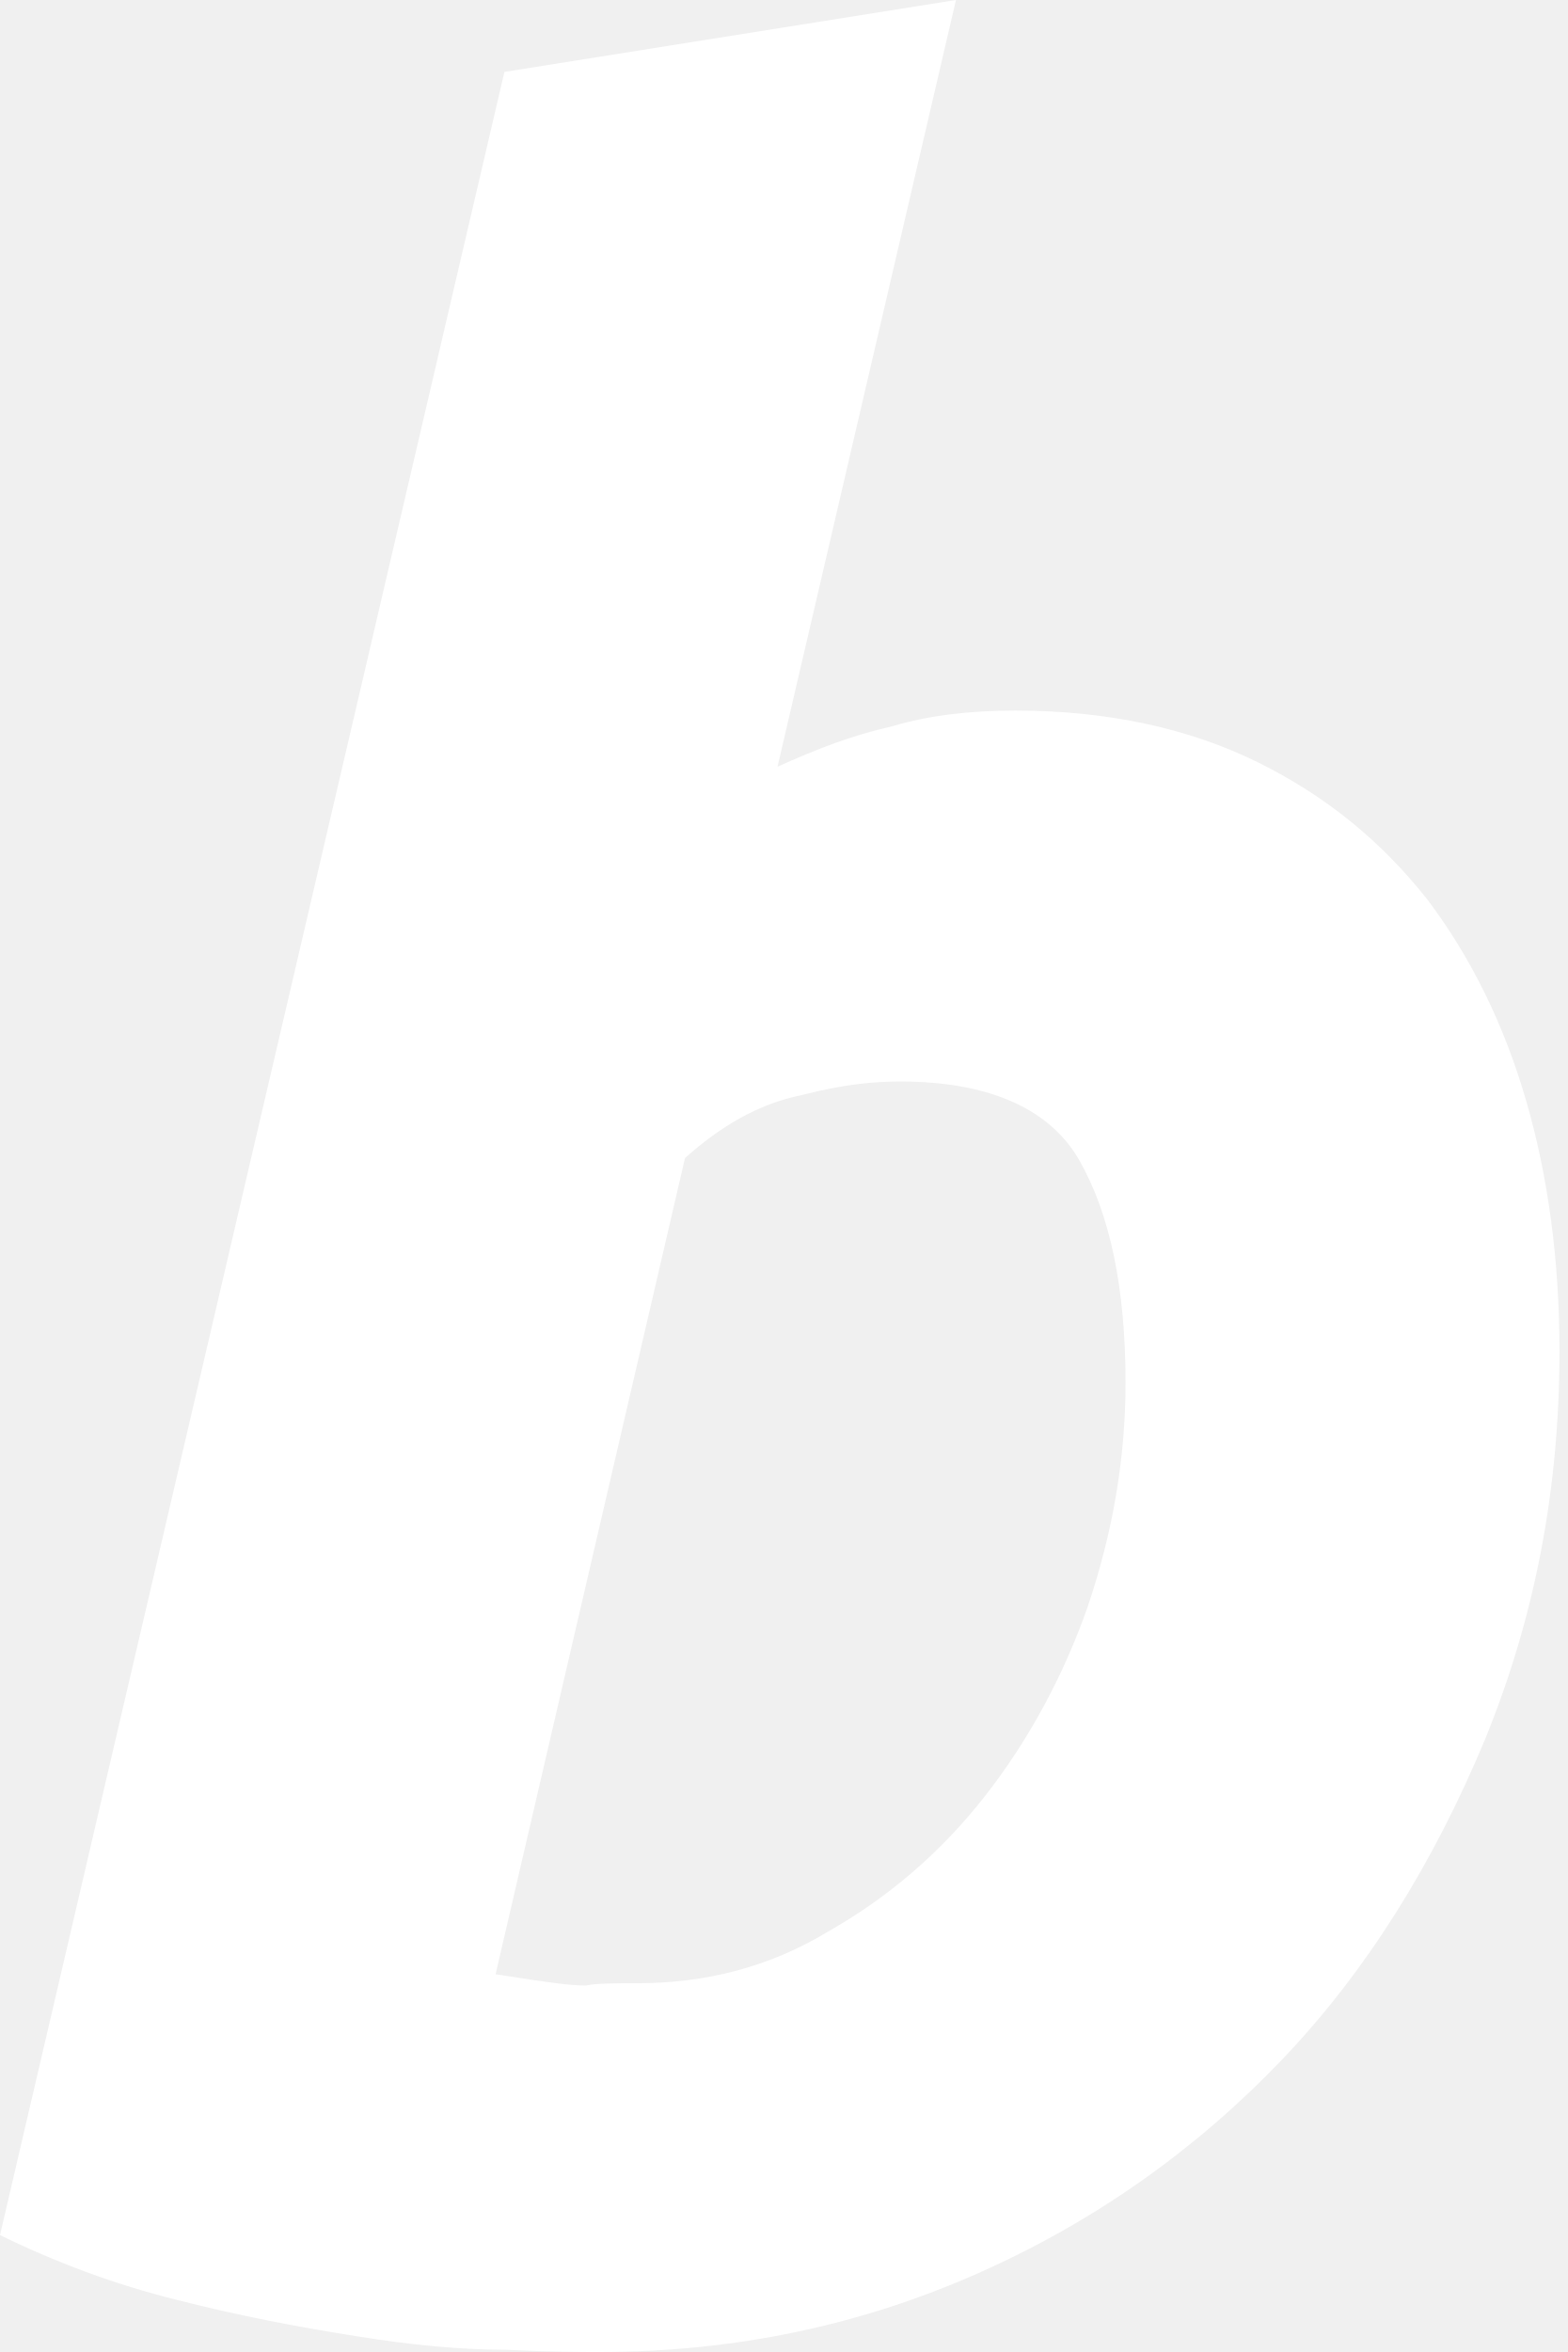
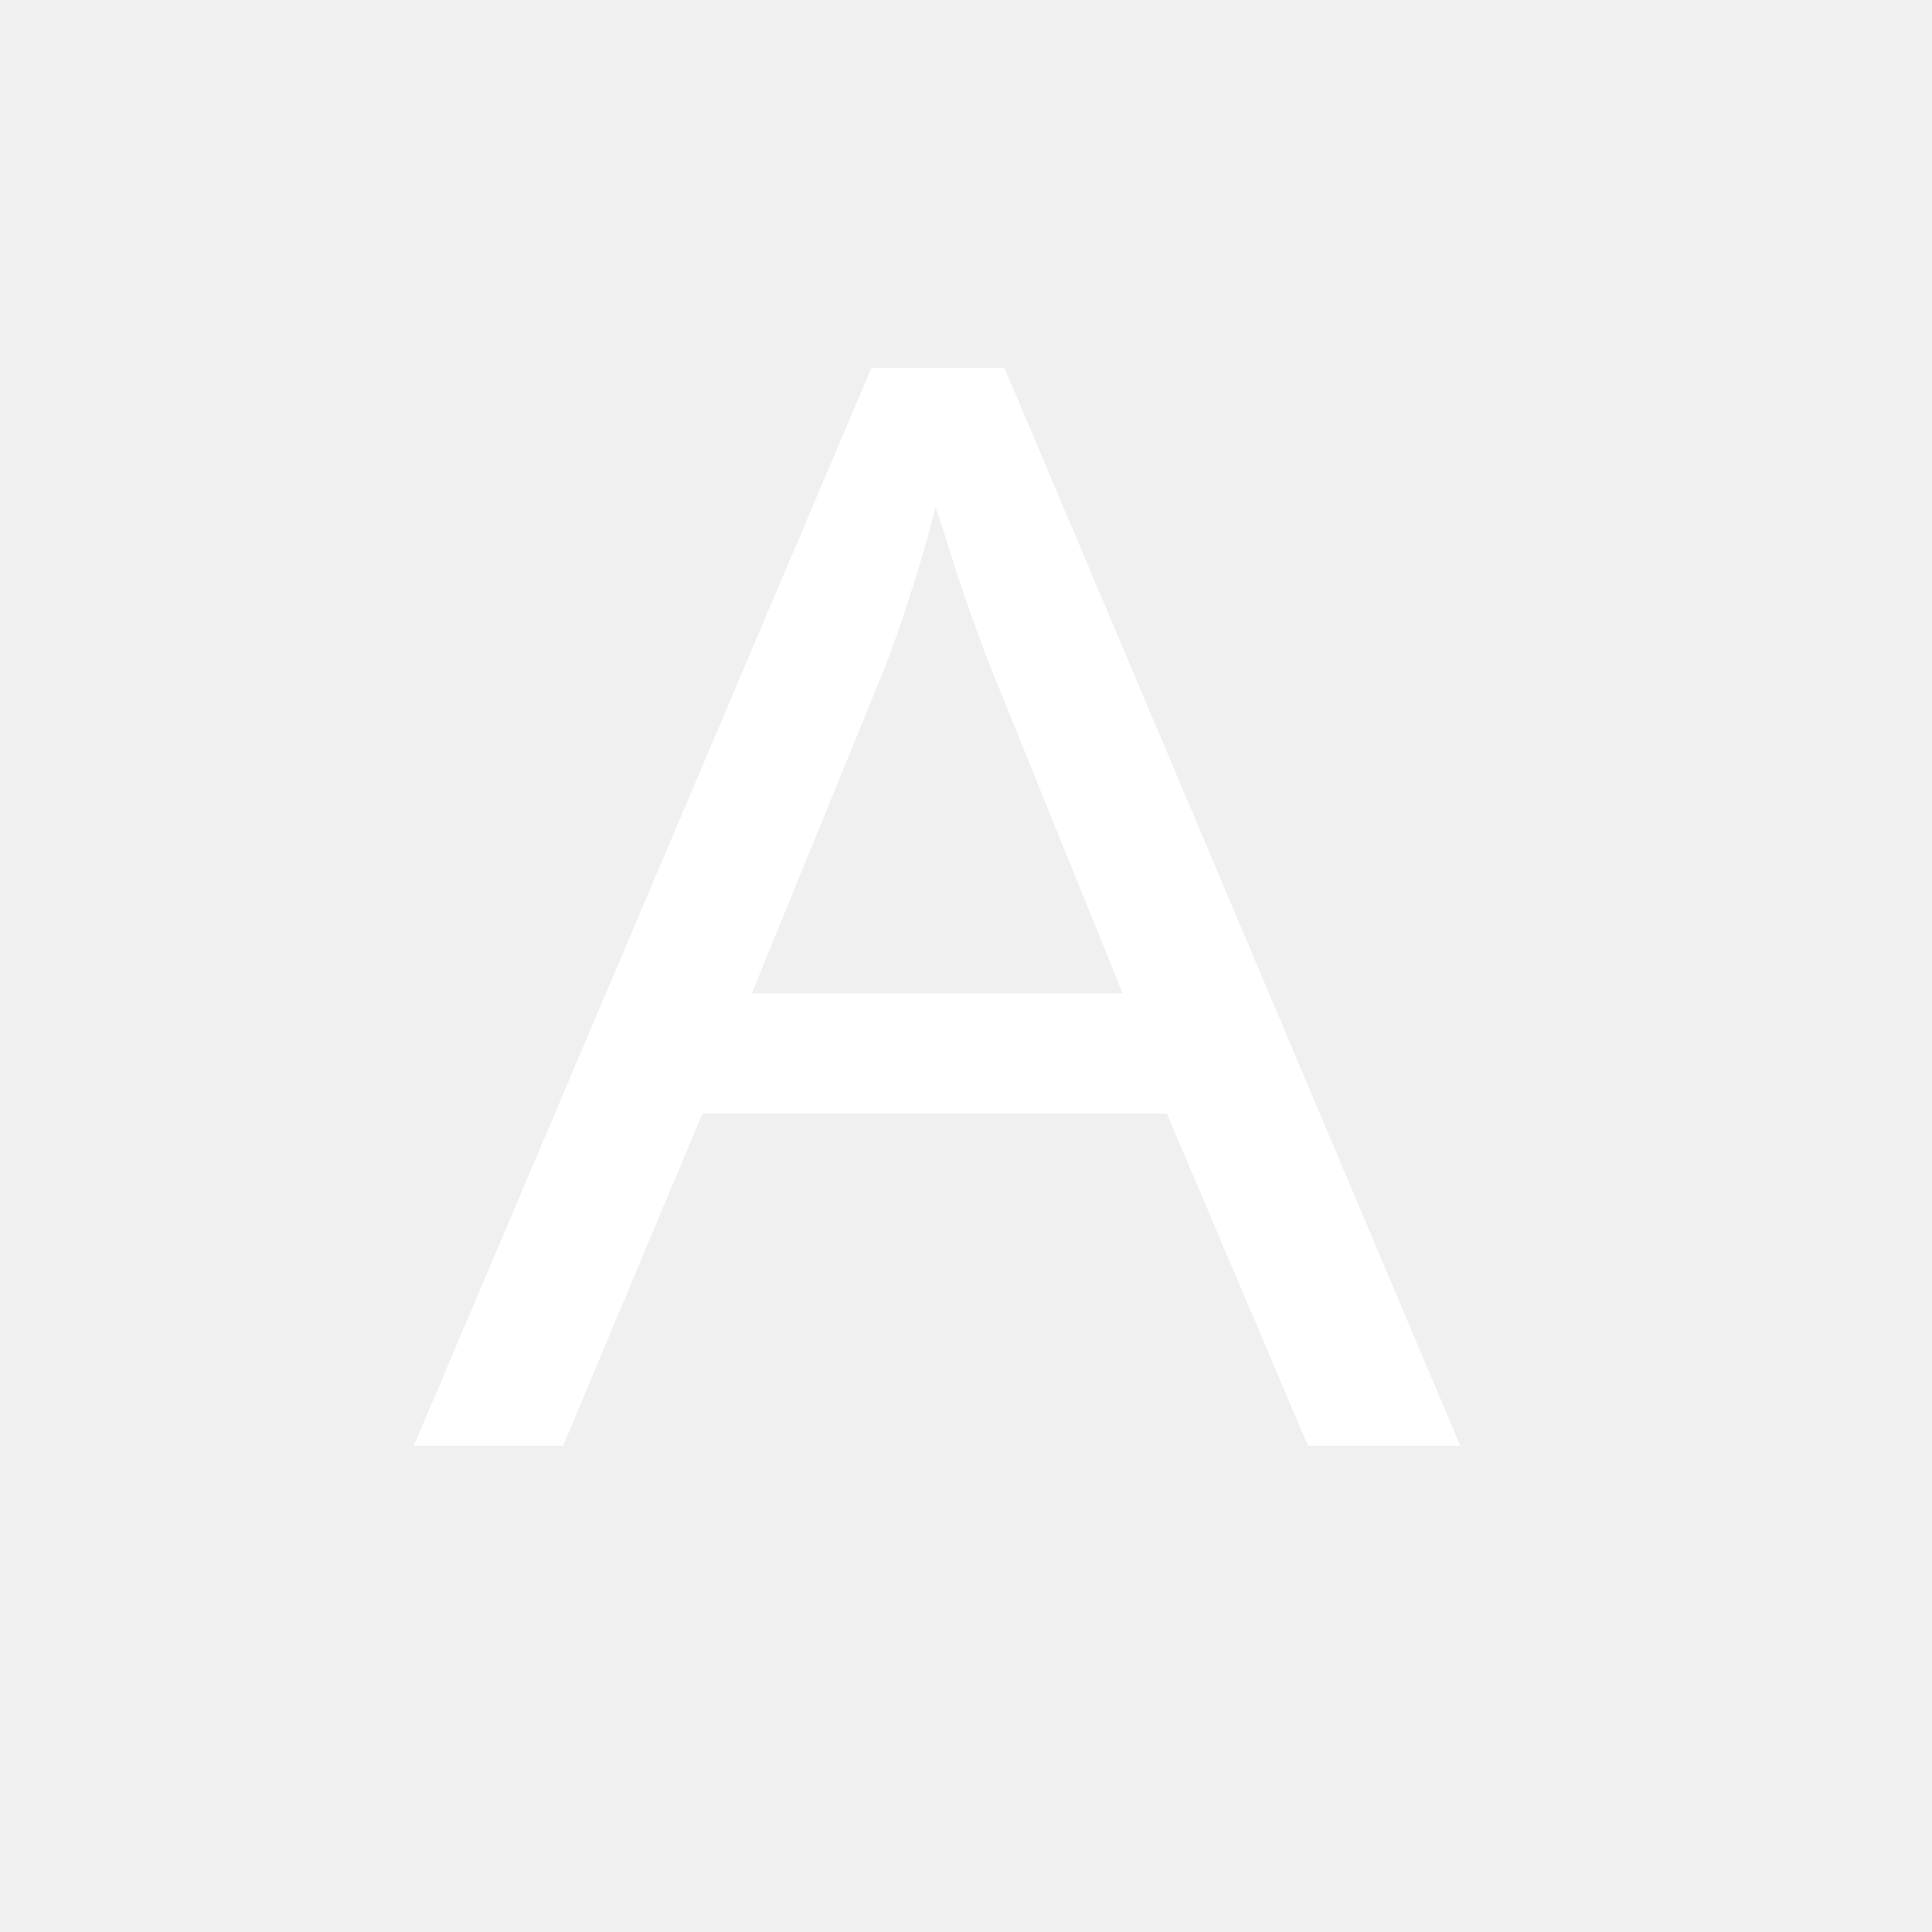
- <svg xmlns="http://www.w3.org/2000/svg" width="100%" height="100%" viewBox="0 0 24 36" version="1.1" xml:space="preserve" style="fill-rule:evenodd;clip-rule:evenodd;stroke-linejoin:round;stroke-miterlimit:2;">
-   <path id="b_2_" d="M15.545,10.876c1.417,0 2.664,0.275 3.71,0.791c1.045,0.517 1.888,1.205 2.596,2.1c0.675,0.895 1.18,1.927 1.518,3.097c0.337,1.17 0.505,2.444 0.505,3.821c0,2.099 -0.371,4.061 -1.146,5.954c-0.776,1.858 -1.787,3.51 -3.102,4.887c-1.316,1.376 -2.867,2.478 -4.654,3.269c-1.787,0.792 -3.709,1.205 -5.8,1.205c-0.27,0 -0.742,0 -1.416,-0.034c-0.675,0 -1.45,-0.069 -2.293,-0.207c-0.877,-0.138 -1.787,-0.31 -2.732,-0.551c-0.978,-0.241 -1.888,-0.585 -2.731,-0.998l7.722,-33.109l6.913,-1.101l-2.732,11.736c0.607,-0.275 1.147,-0.482 1.754,-0.619c0.573,-0.172 1.214,-0.241 1.888,-0.241Zm-5.8,19.48c1.046,0 2.024,-0.241 2.934,-0.792c0.911,-0.516 1.72,-1.205 2.394,-2.065c0.675,-0.86 1.214,-1.858 1.585,-2.925c0.371,-1.102 0.573,-2.237 0.573,-3.408c0,-1.445 -0.236,-2.581 -0.708,-3.407c-0.472,-0.826 -1.45,-1.205 -2.731,-1.205c-0.405,0 -0.843,0.035 -1.518,0.207c-0.674,0.138 -1.247,0.482 -1.787,0.964l-2.9,12.493c0.877,0.138 1.147,0.172 1.383,0.172c0.168,-0.034 0.438,-0.034 0.775,-0.034Z" style="fill:#fff;" />
+ <svg xmlns="http://www.w3.org/2000/svg" width="92" height="92">
+   <g>
+     <text font-weight="bold" stroke="#000" xml:space="preserve" text-anchor="start" font-family="sans-serif" font-size="52" id="svg_1" y="241.453" x="228" stroke-width="0" fill="#ffffff">A</text>
+     <text stroke="#000" transform="matrix(1.132256,0,0,1.037736,-59.59109,-26.0171) " font-weight="normal" xml:space="preserve" text-anchor="start" font-family="sans-serif" font-size="69" id="svg_2" y="91.417" x="70.033" stroke-opacity="null" stroke-width="0" fill="#ffffff">A</text>
+   </g>
</svg>
